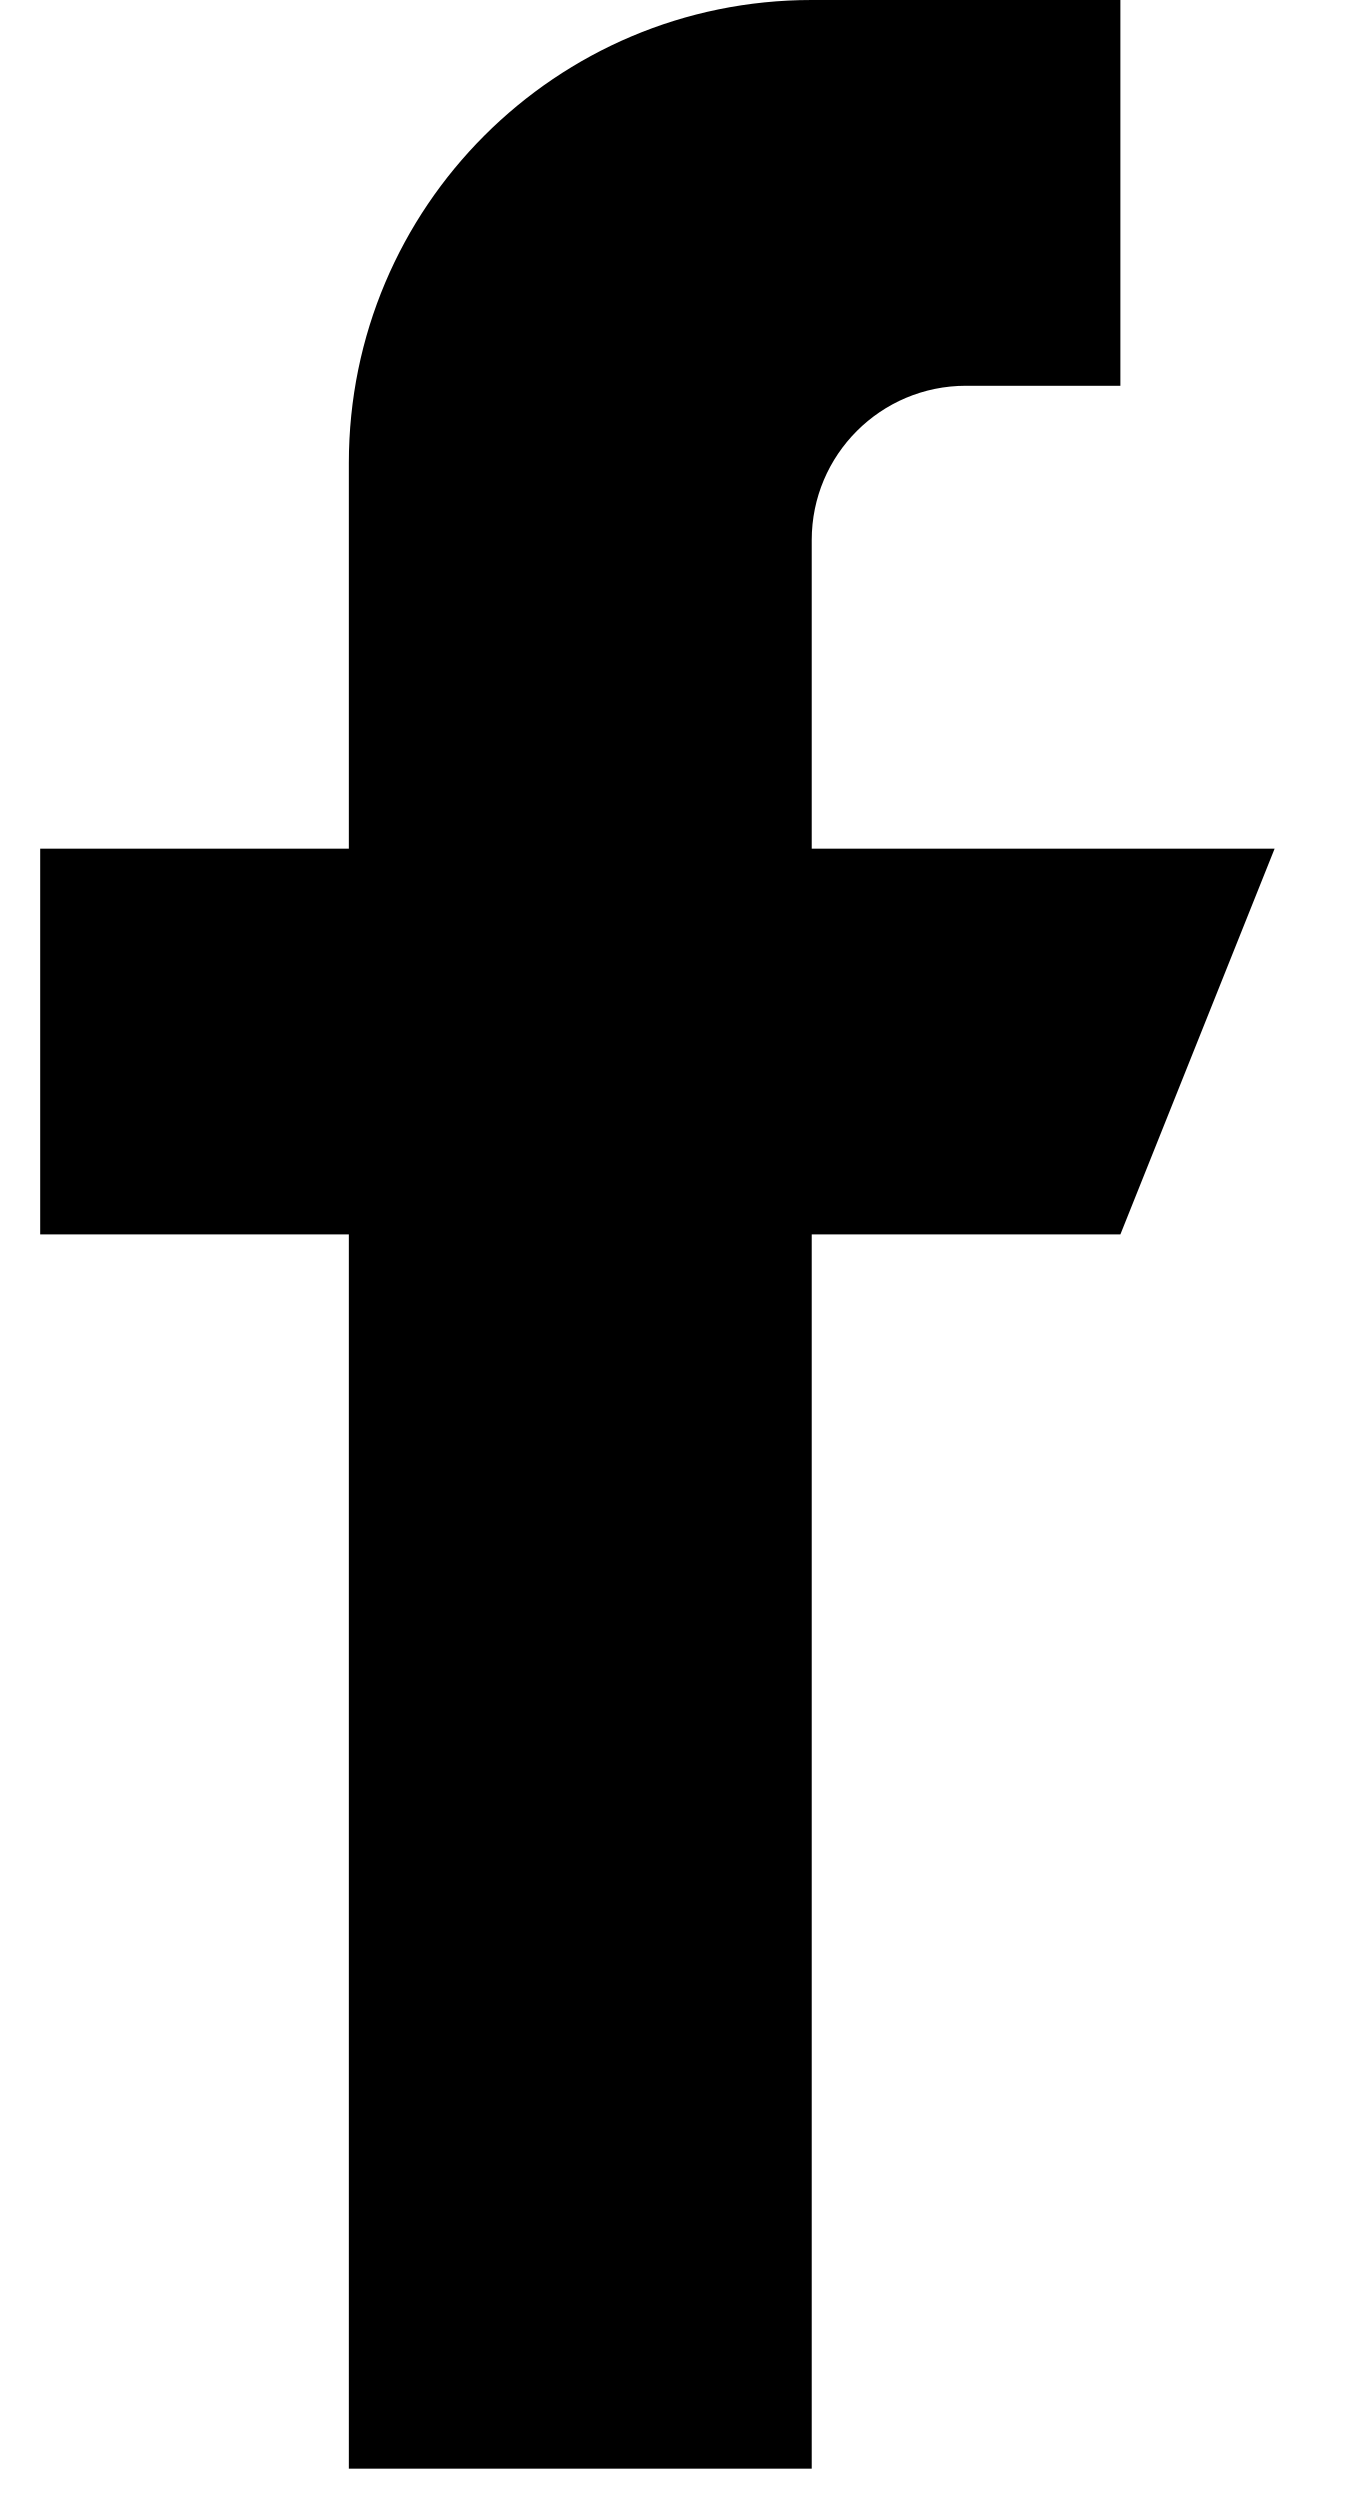
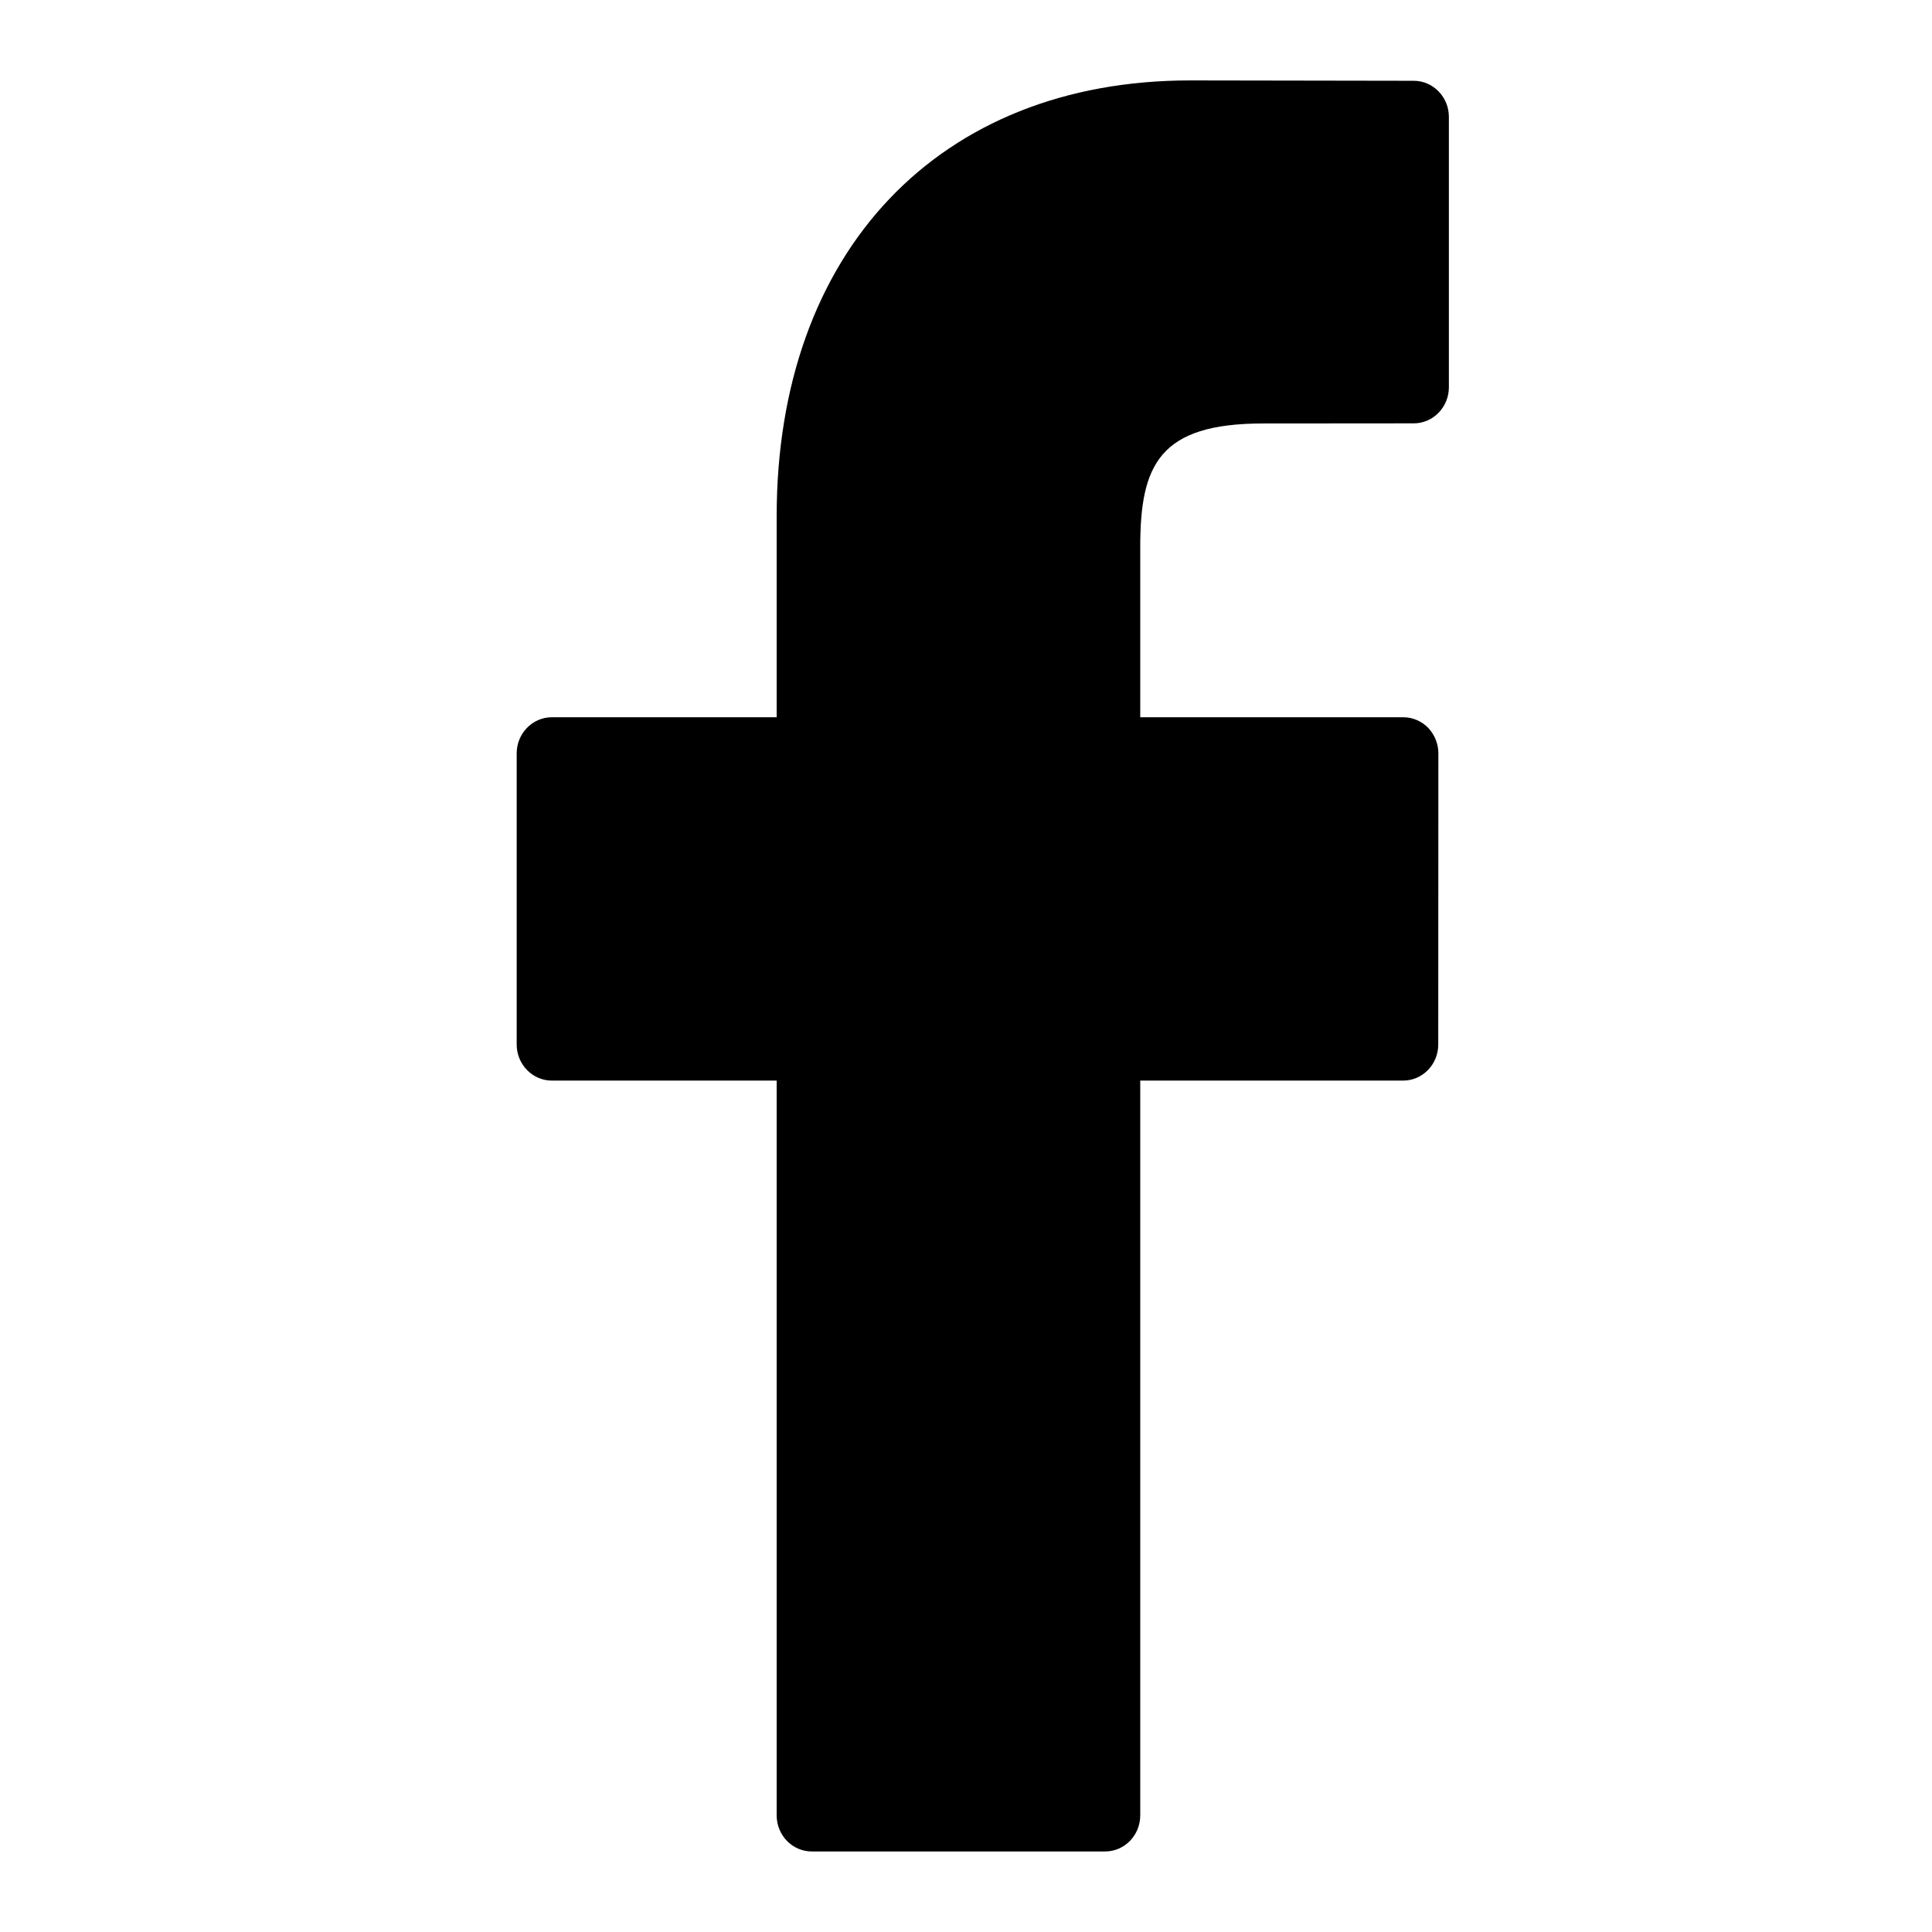
- <svg xmlns="http://www.w3.org/2000/svg" width="7" height="13" viewBox="0 0 7 13">
-   <path d="M4.221 4.413V2.808C4.221 2.365 4.58 2.006 5.023 2.006H5.826V0H4.221C2.891 0 1.814 1.078 1.814 2.407V4.413H0.209V6.419H1.814V12.837H4.221V6.419H5.826L6.628 4.413H4.221Z" />
+ <svg xmlns="http://www.w3.org/2000/svg" width="16" height="16" viewBox="0 0 16 16">
+   <path d="M11.708 0.669L9.856 0.666C7.776 0.666 6.432 2.083 6.432 4.276V5.94H4.57C4.41 5.94 4.279 6.074 4.279 6.239V8.65C4.279 8.815 4.41 8.949 4.57 8.949H6.432V15.034C6.432 15.199 6.562 15.333 6.723 15.333H9.152C9.313 15.333 9.443 15.199 9.443 15.034V8.949H11.62C11.781 8.949 11.911 8.815 11.911 8.65L11.912 6.239C11.912 6.16 11.881 6.084 11.827 6.027C11.772 5.971 11.698 5.94 11.621 5.94H9.443V4.529C9.443 3.851 9.6 3.507 10.46 3.507L11.708 3.506C11.868 3.506 11.999 3.372 11.999 3.207V0.968C11.999 0.803 11.868 0.669 11.708 0.669Z" />
</svg>
